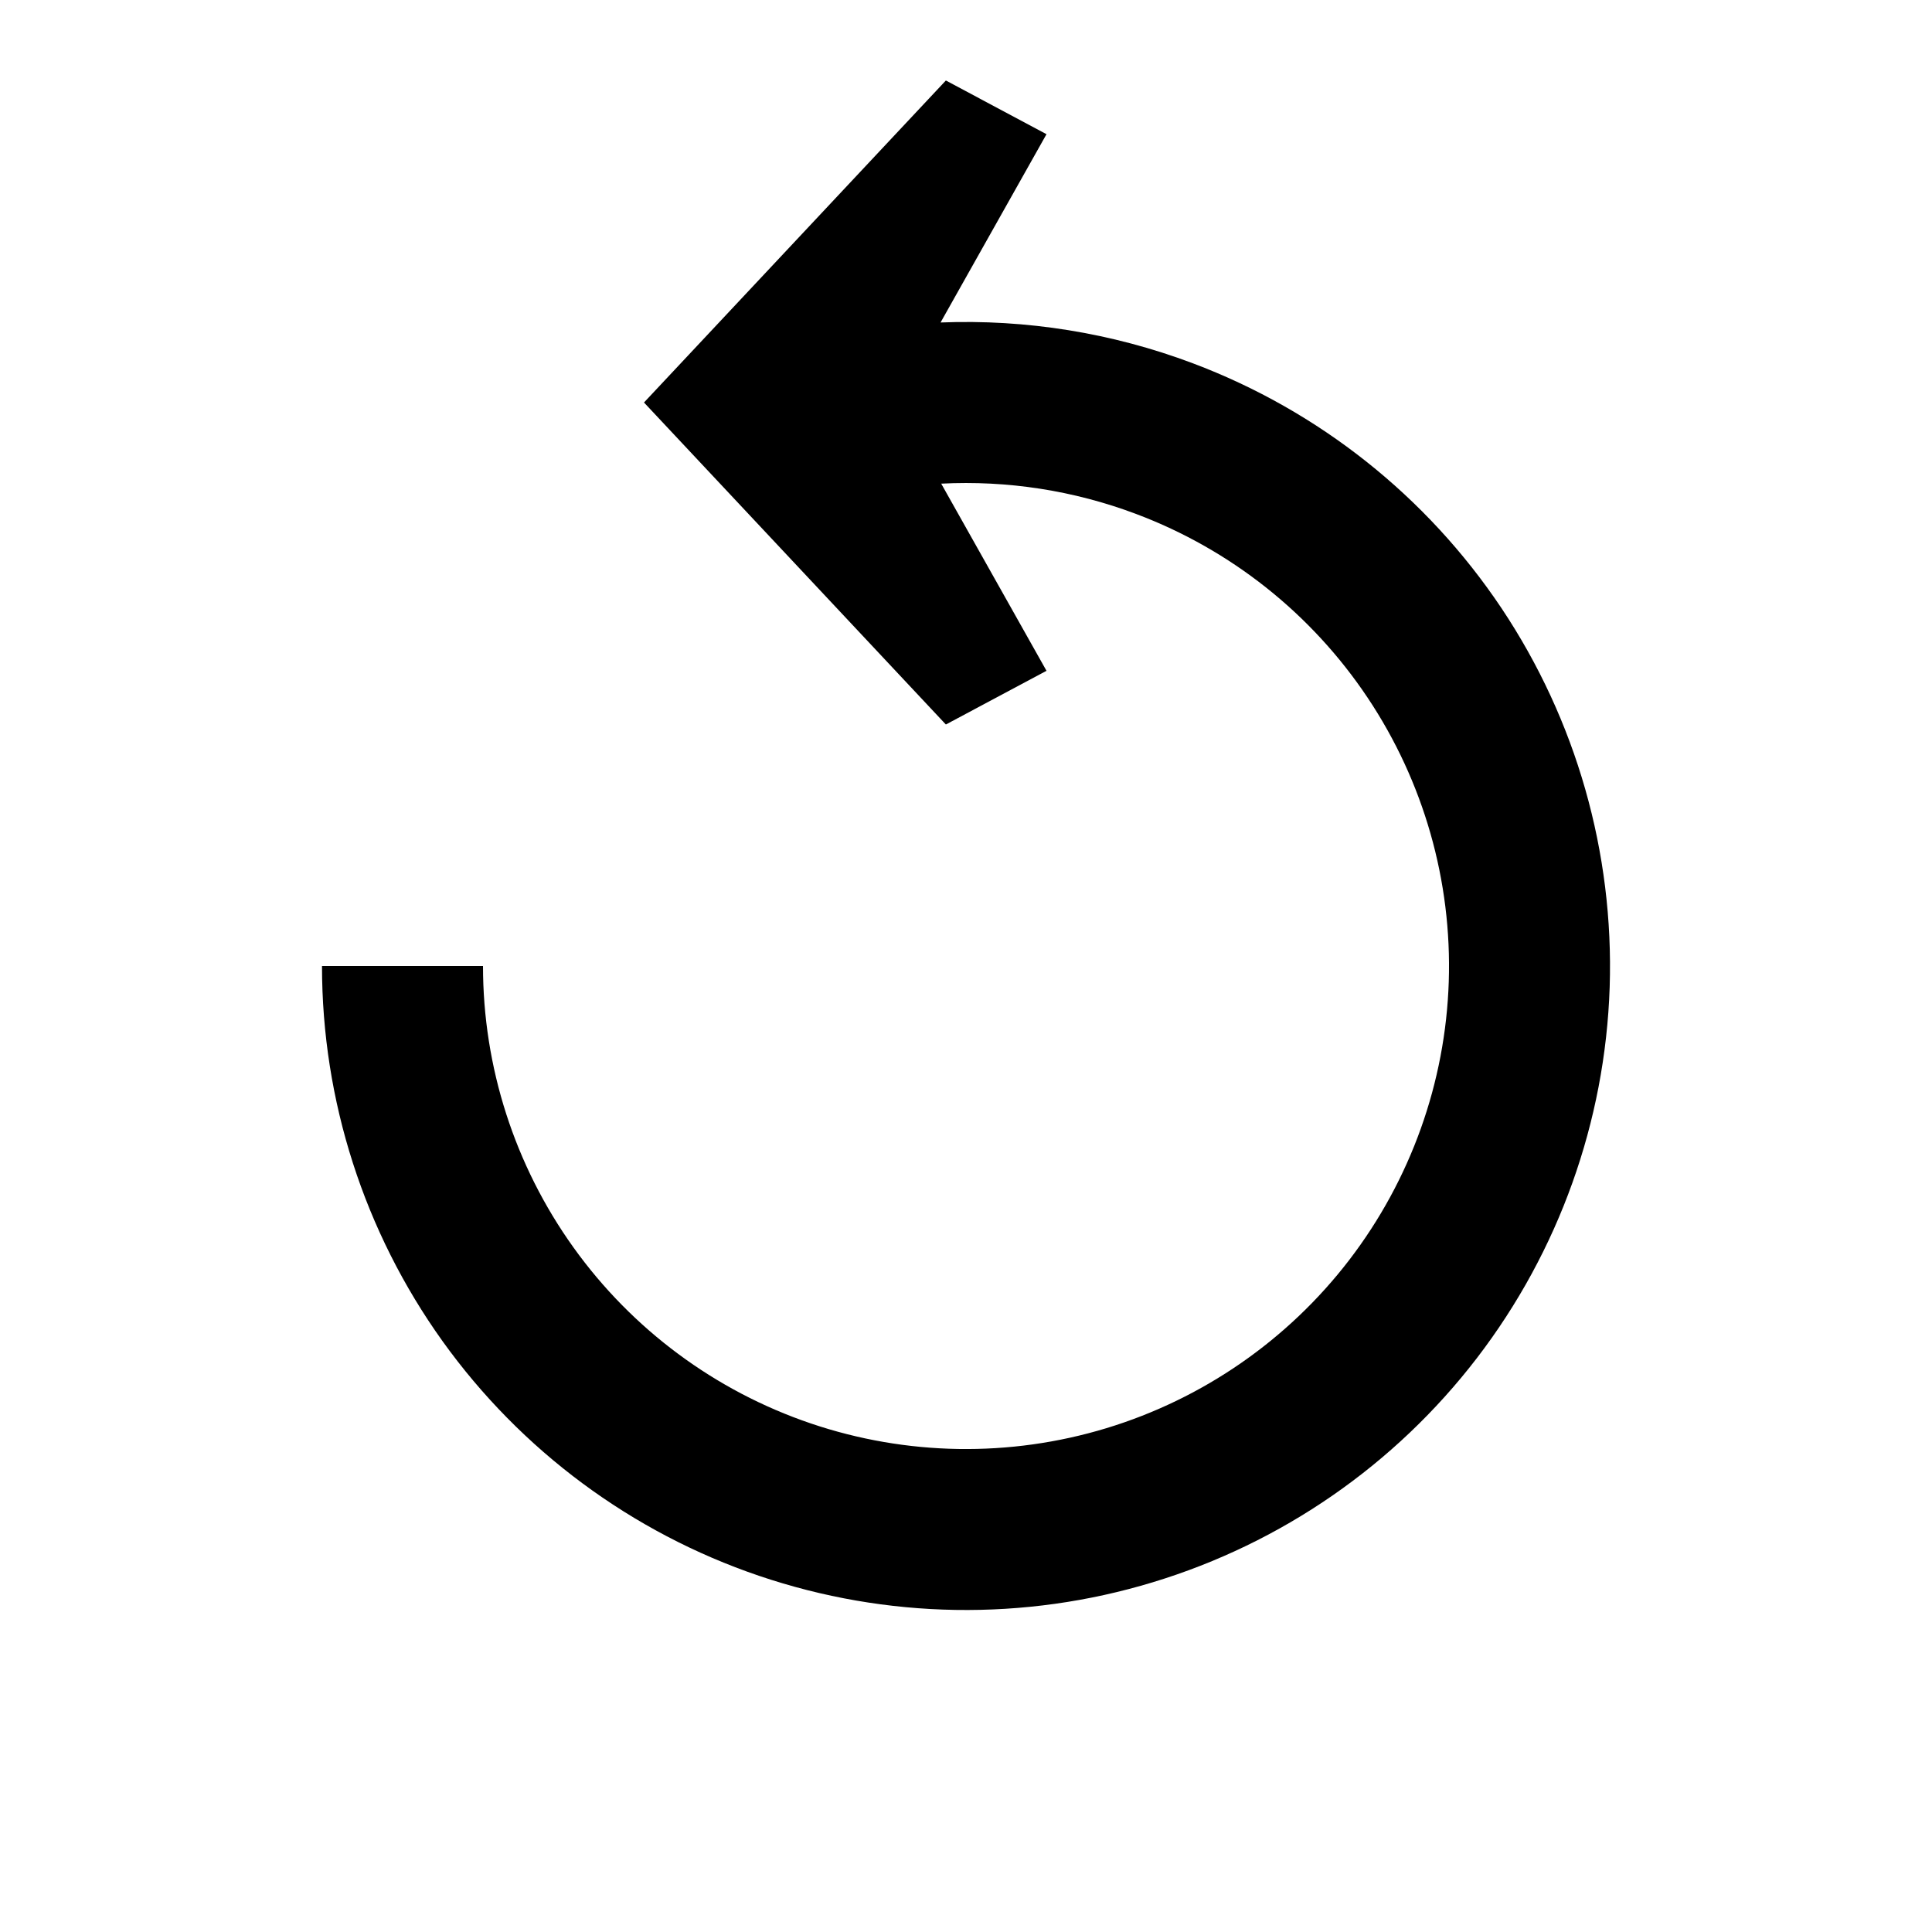
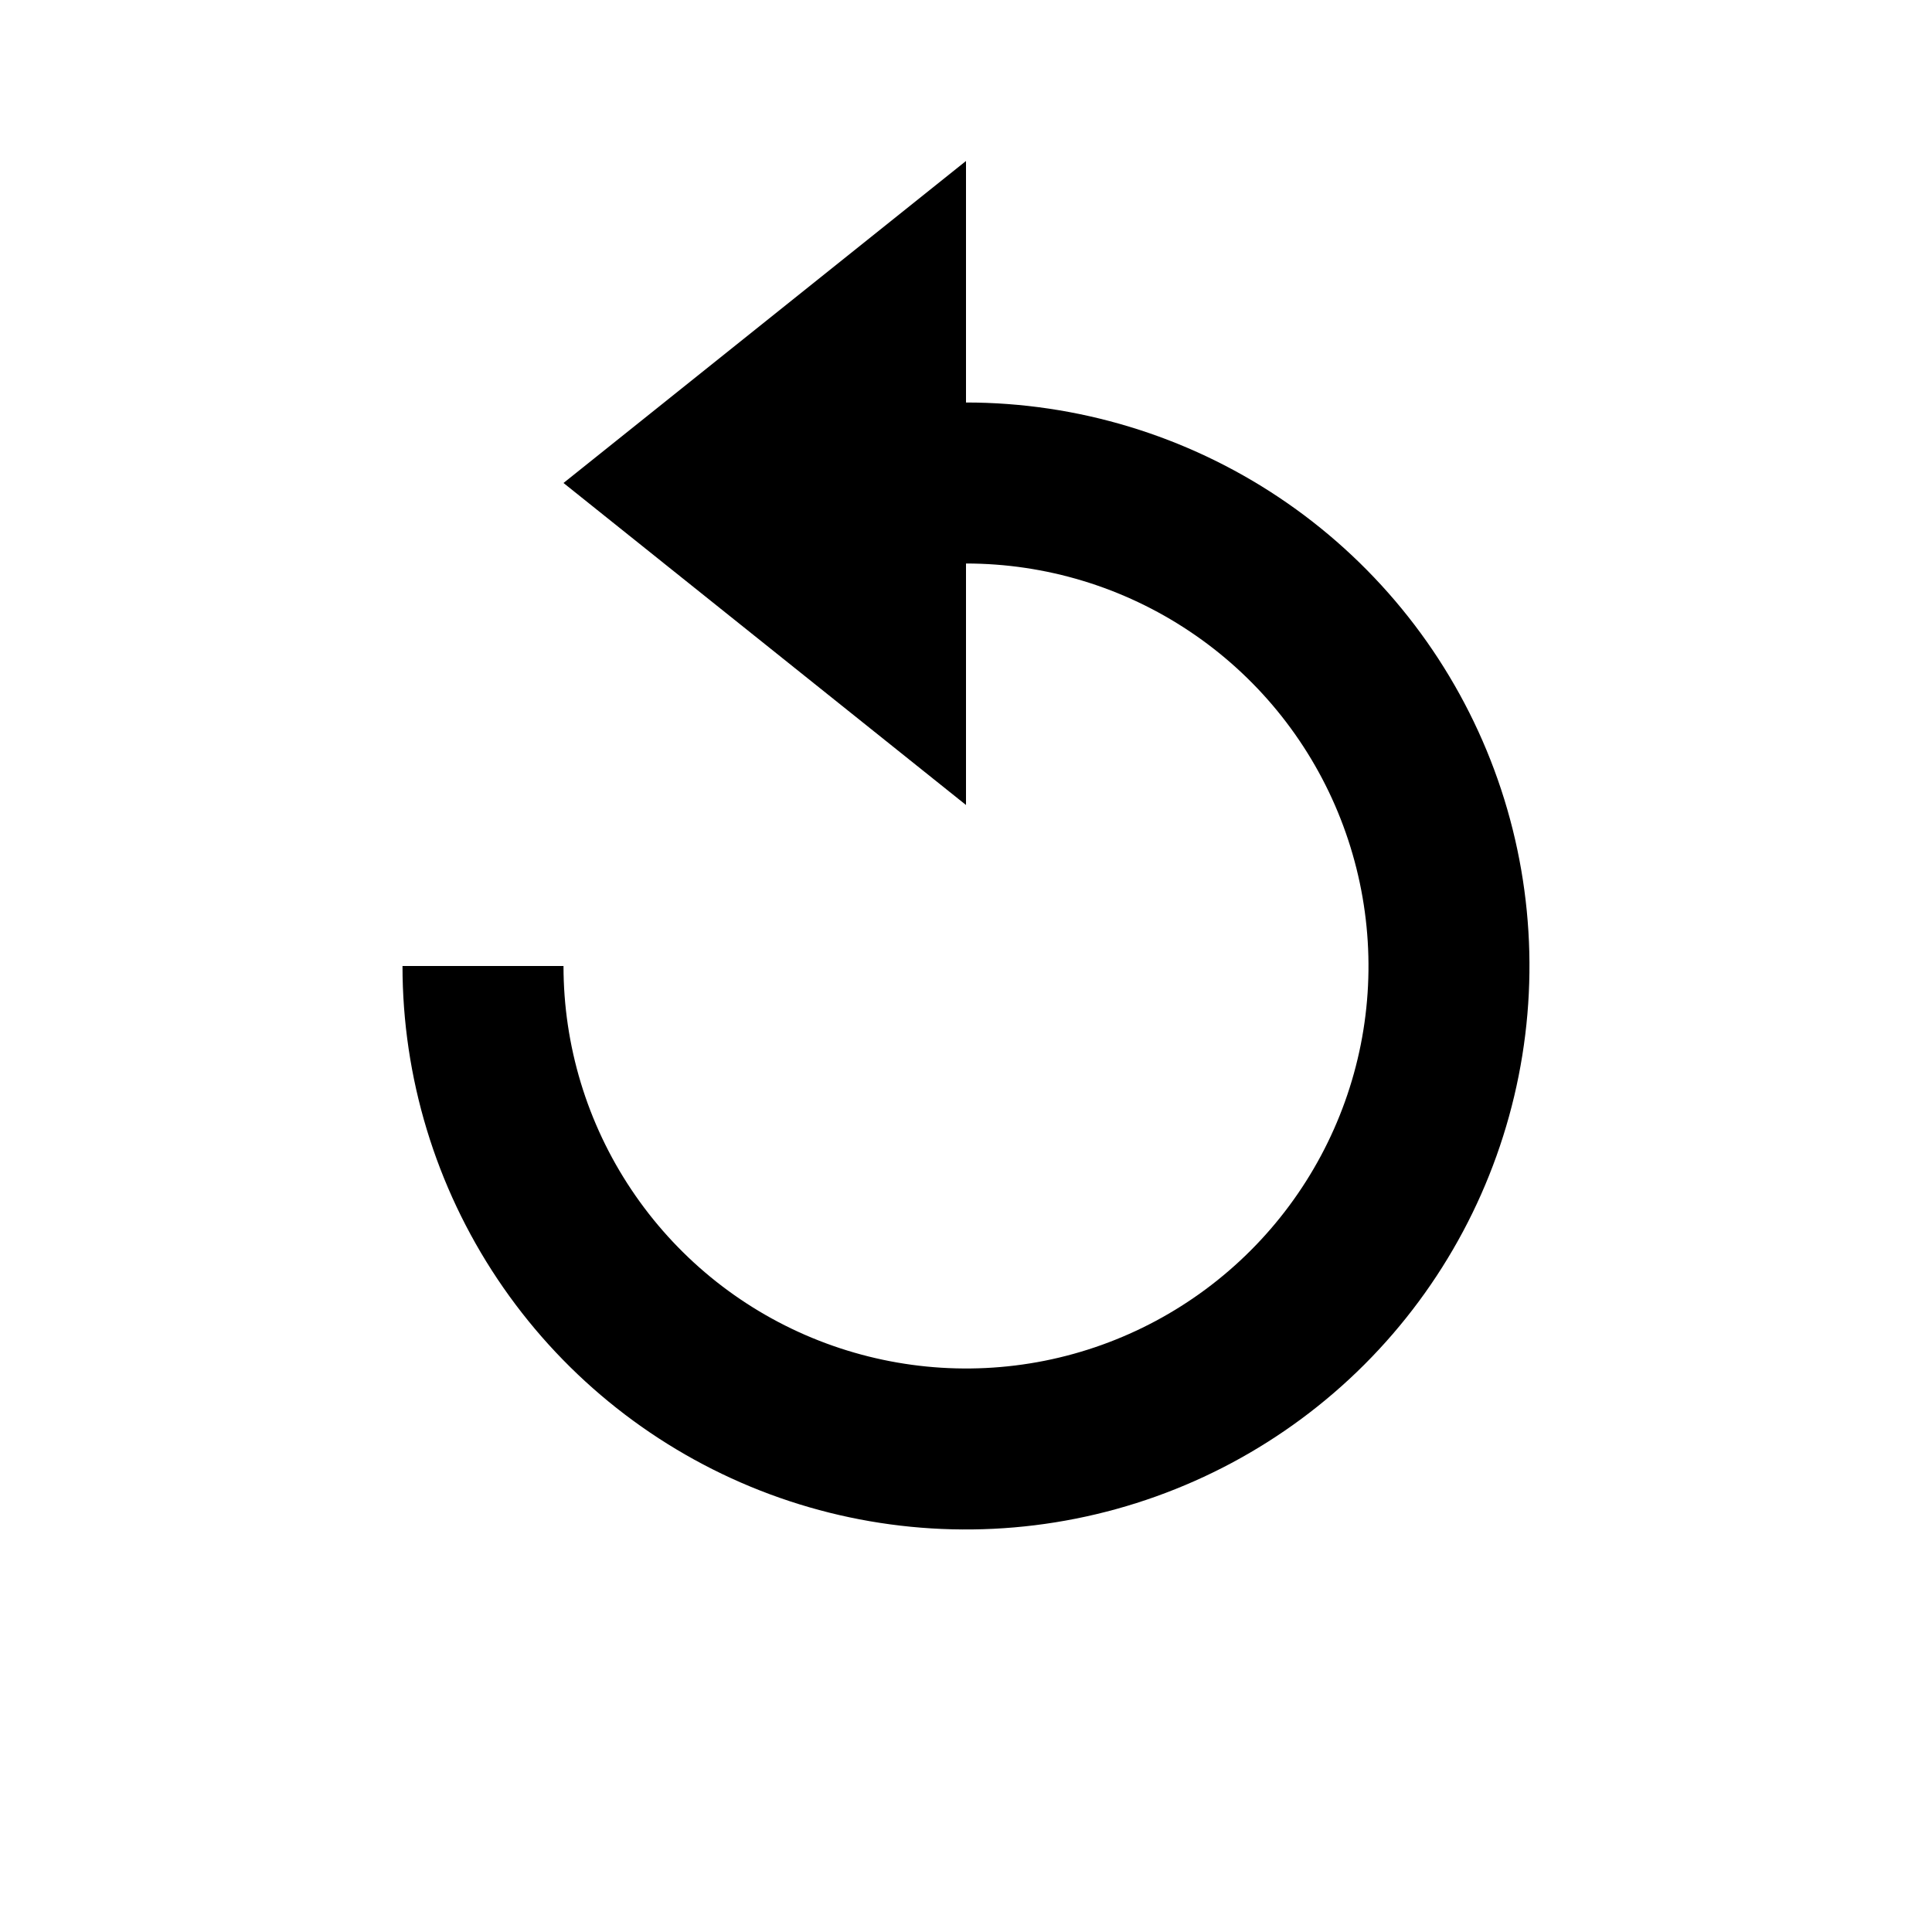
<svg xmlns="http://www.w3.org/2000/svg" width="24" height="24" viewBox="0 0 24 24" fill="none">
-   <path d="M11.75 1L8 5L11.75 9L13 8.333L11.692 6.008C12.512 5.966 13.337 6.092 14.114 6.385C15.287 6.826 16.292 7.624 16.989 8.667C17.685 9.709 18.038 10.943 17.997 12.196C17.956 13.449 17.523 14.658 16.76 15.653C15.997 16.647 14.941 17.378 13.742 17.742C12.542 18.106 11.258 18.085 10.071 17.682C8.884 17.279 7.853 16.514 7.123 15.495C6.393 14.476 6 13.254 6 12L4 12C4 13.672 4.524 15.301 5.497 16.66C6.471 18.018 7.846 19.038 9.428 19.575C11.011 20.113 12.723 20.141 14.322 19.655C15.922 19.17 17.329 18.196 18.347 16.87C19.364 15.544 19.941 13.932 19.996 12.262C20.05 10.591 19.58 8.945 18.652 7.555C17.723 6.166 16.382 5.102 14.818 4.513C13.812 4.134 12.746 3.964 11.684 4.006L13 1.667L11.75 1Z" fill="black" />
+   <path d="M12 2V5C13.384 5 14.738 5.411 15.889 6.18C17.04 6.949 17.937 8.042 18.467 9.321C18.997 10.6 19.135 12.008 18.865 13.365C18.595 14.723 17.929 15.971 16.95 16.95C15.971 17.929 14.723 18.595 13.365 18.865C12.008 19.135 10.6 18.997 9.321 18.467C8.042 17.937 6.949 17.04 6.18 15.889C5.411 14.738 5 13.384 5 12H7C7 12.989 7.293 13.956 7.843 14.778C8.392 15.6 9.173 16.241 10.087 16.619C11.001 16.997 12.006 17.097 12.976 16.904C13.945 16.711 14.836 16.234 15.535 15.535C16.234 14.836 16.711 13.945 16.904 12.976C17.097 12.006 16.997 11.001 16.619 10.087C16.241 9.173 15.6 8.392 14.778 7.843C13.956 7.293 12.989 7 12 7V10L7 6L12 2Z" fill="black" />
</svg>
